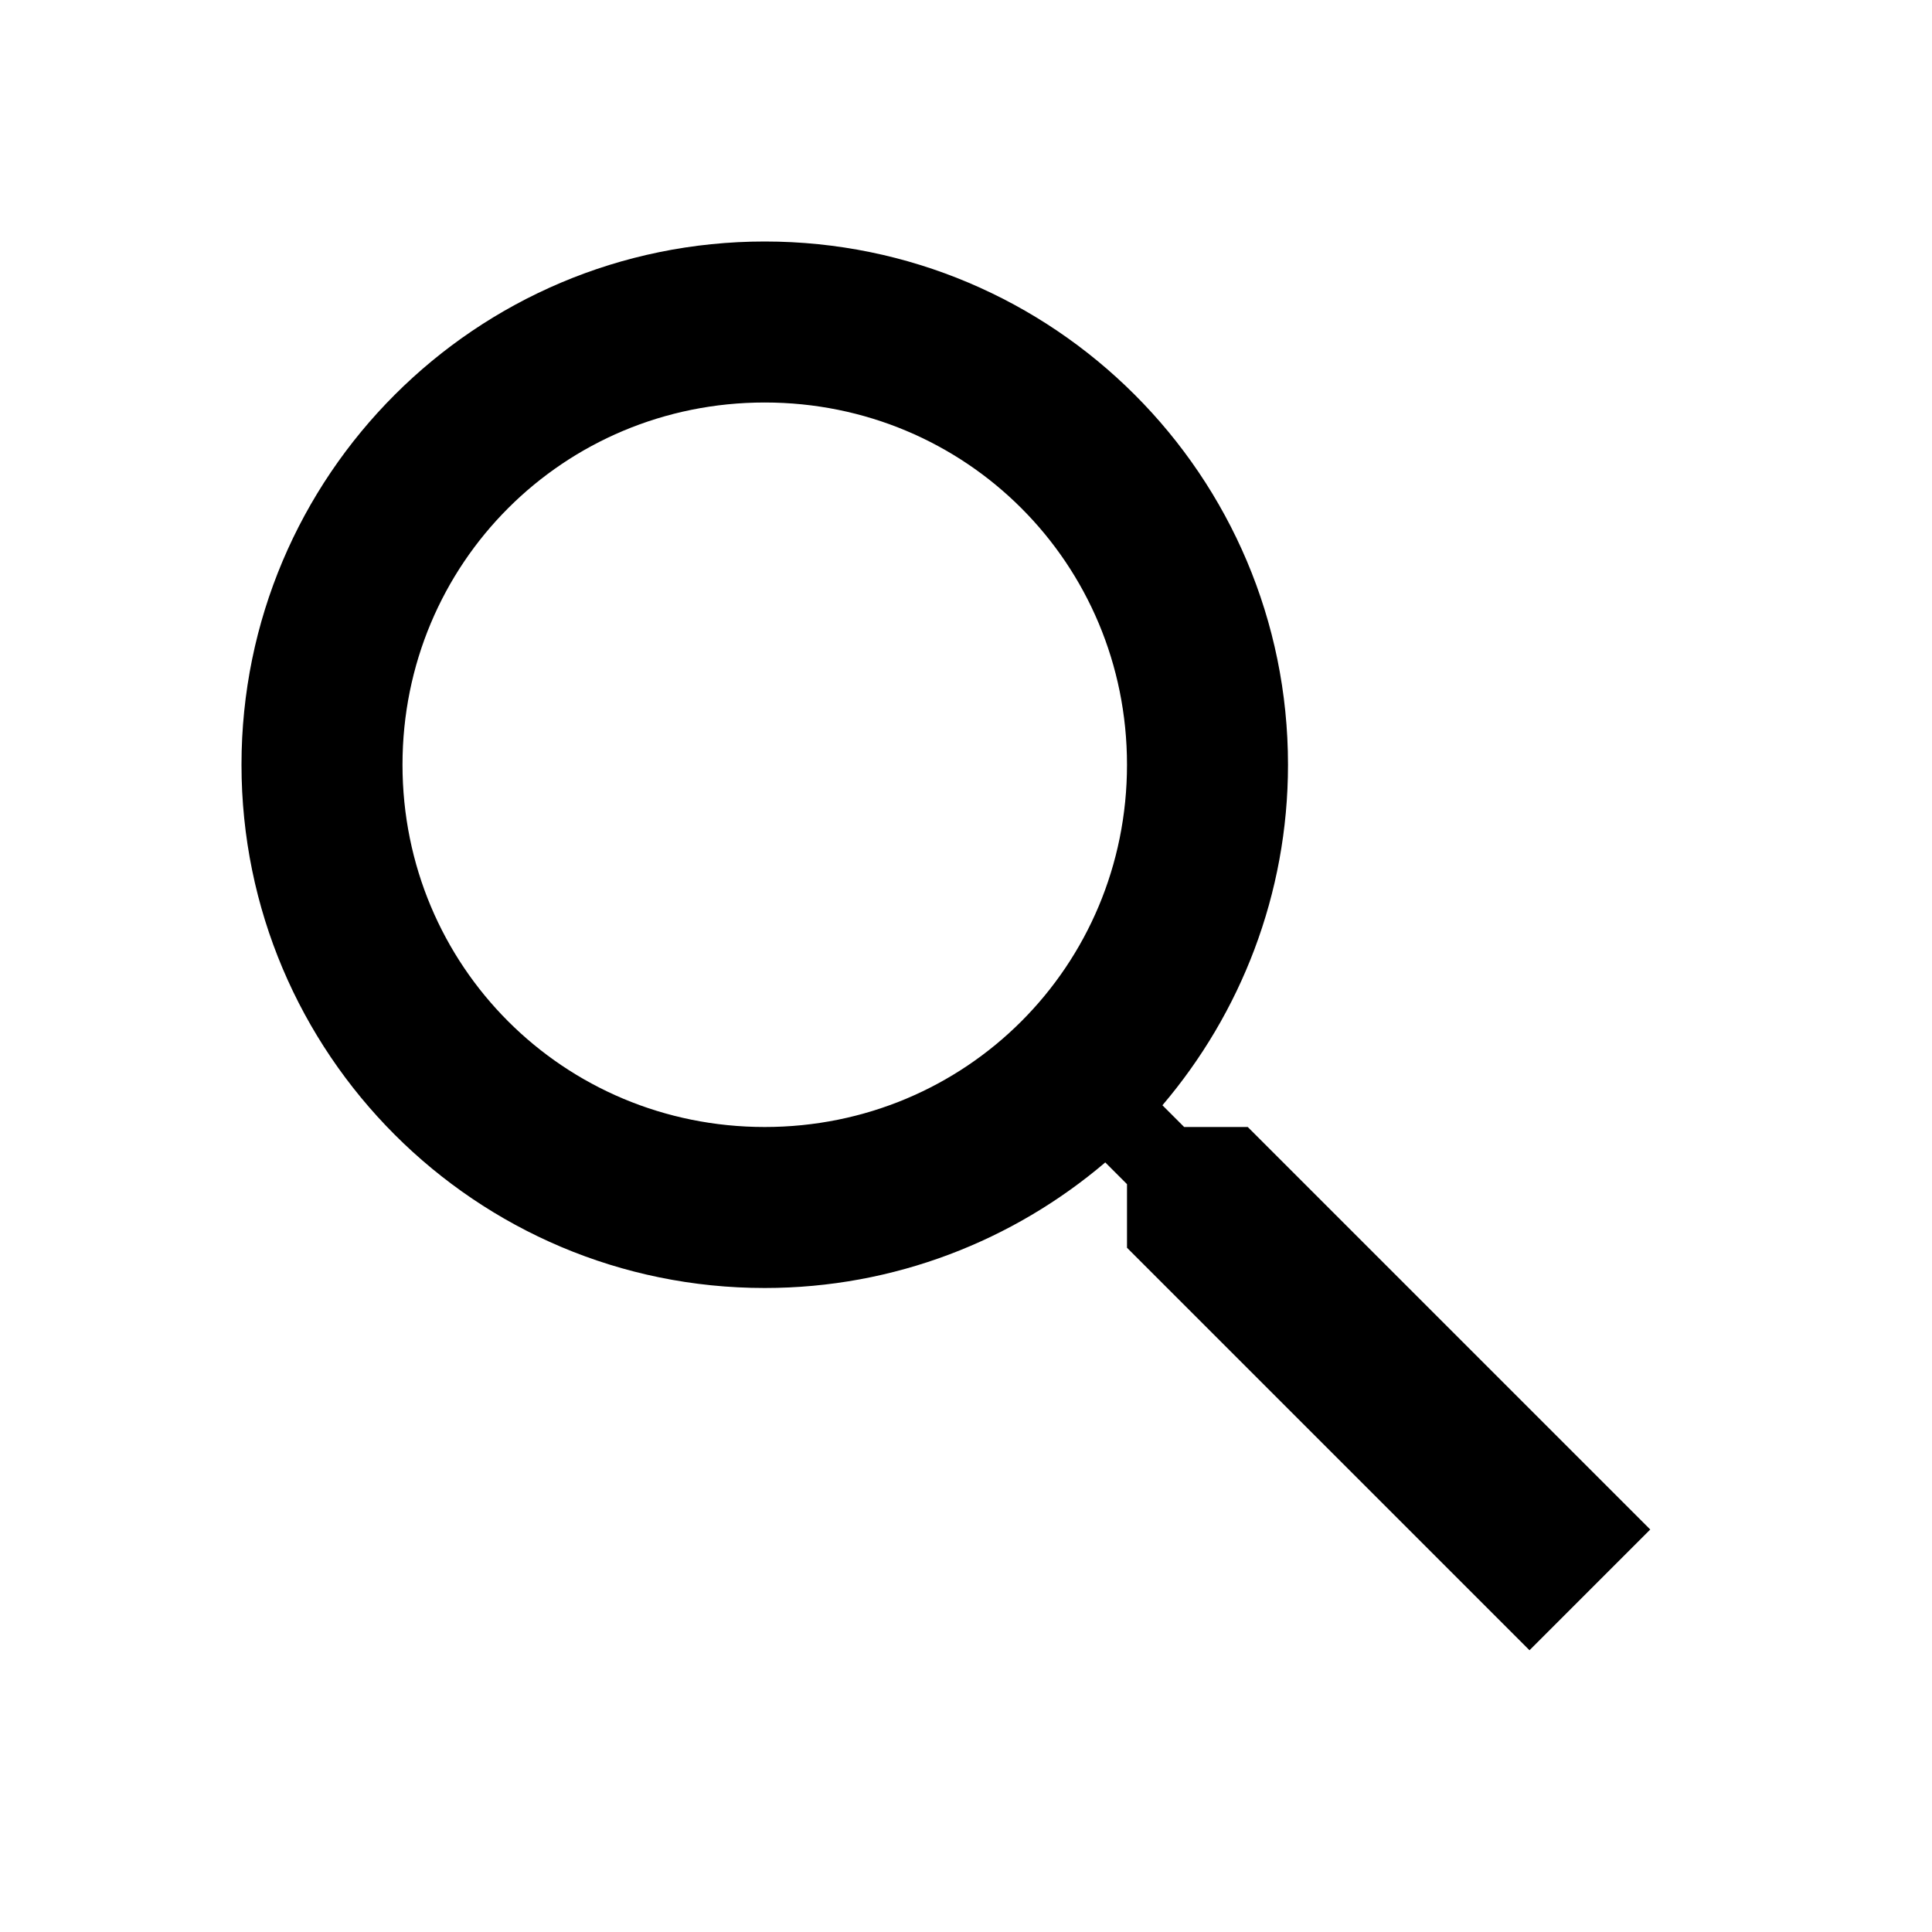
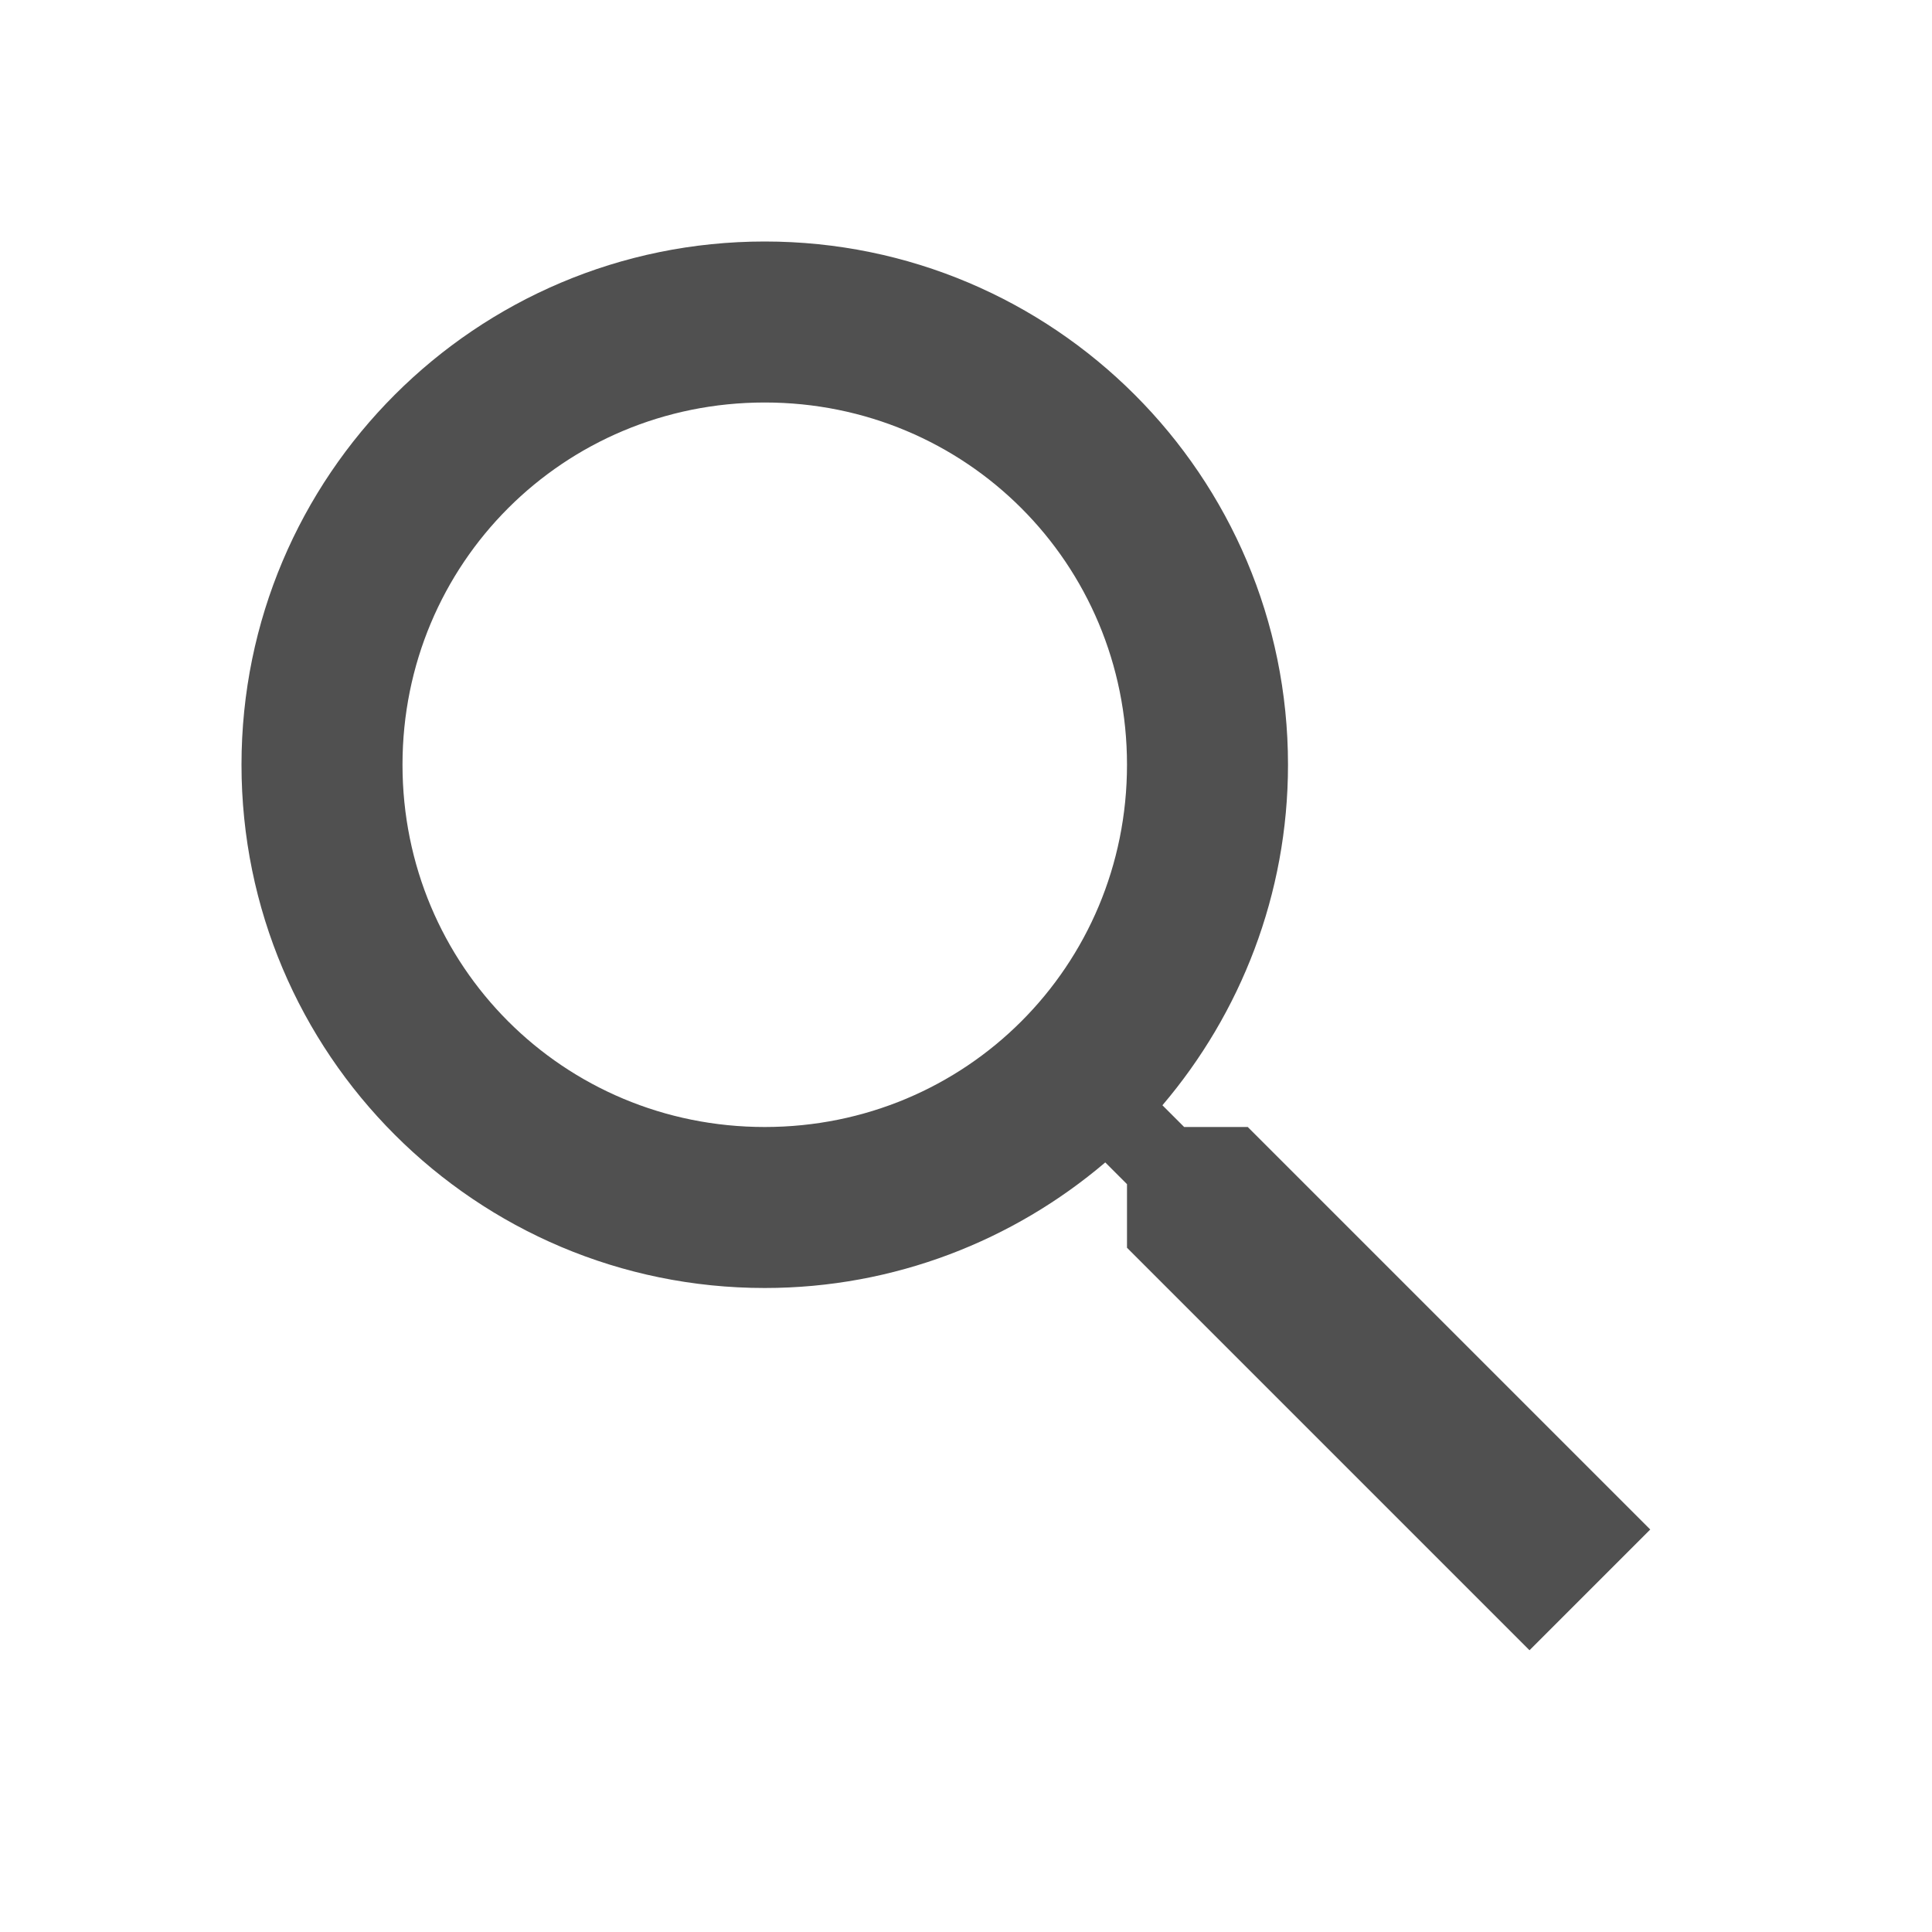
- <svg xmlns="http://www.w3.org/2000/svg" viewBox="0 0 24 24">
+ <svg xmlns="http://www.w3.org/2000/svg" viewBox="0 0 24 24" fill="rgb(80, 80, 80)">
  <path d="M9.5,3A6.5,6.5 0 0,1 16,9.5C16,11.11 15.41,12.59 14.44,13.73L14.71,14H15.5L20.5,19L19,20.5L14,15.5V14.71L13.73,14.44C12.59,15.41 11.11,16 9.5,16A6.5,6.5 0 0,1 3,9.5A6.5,6.5 0 0,1 9.5,3M9.5,5C7,5 5,7 5,9.5C5,12 7,14 9.5,14C12,14 14,12 14,9.5C14,7 12,5 9.5,5Z" />
</svg>
